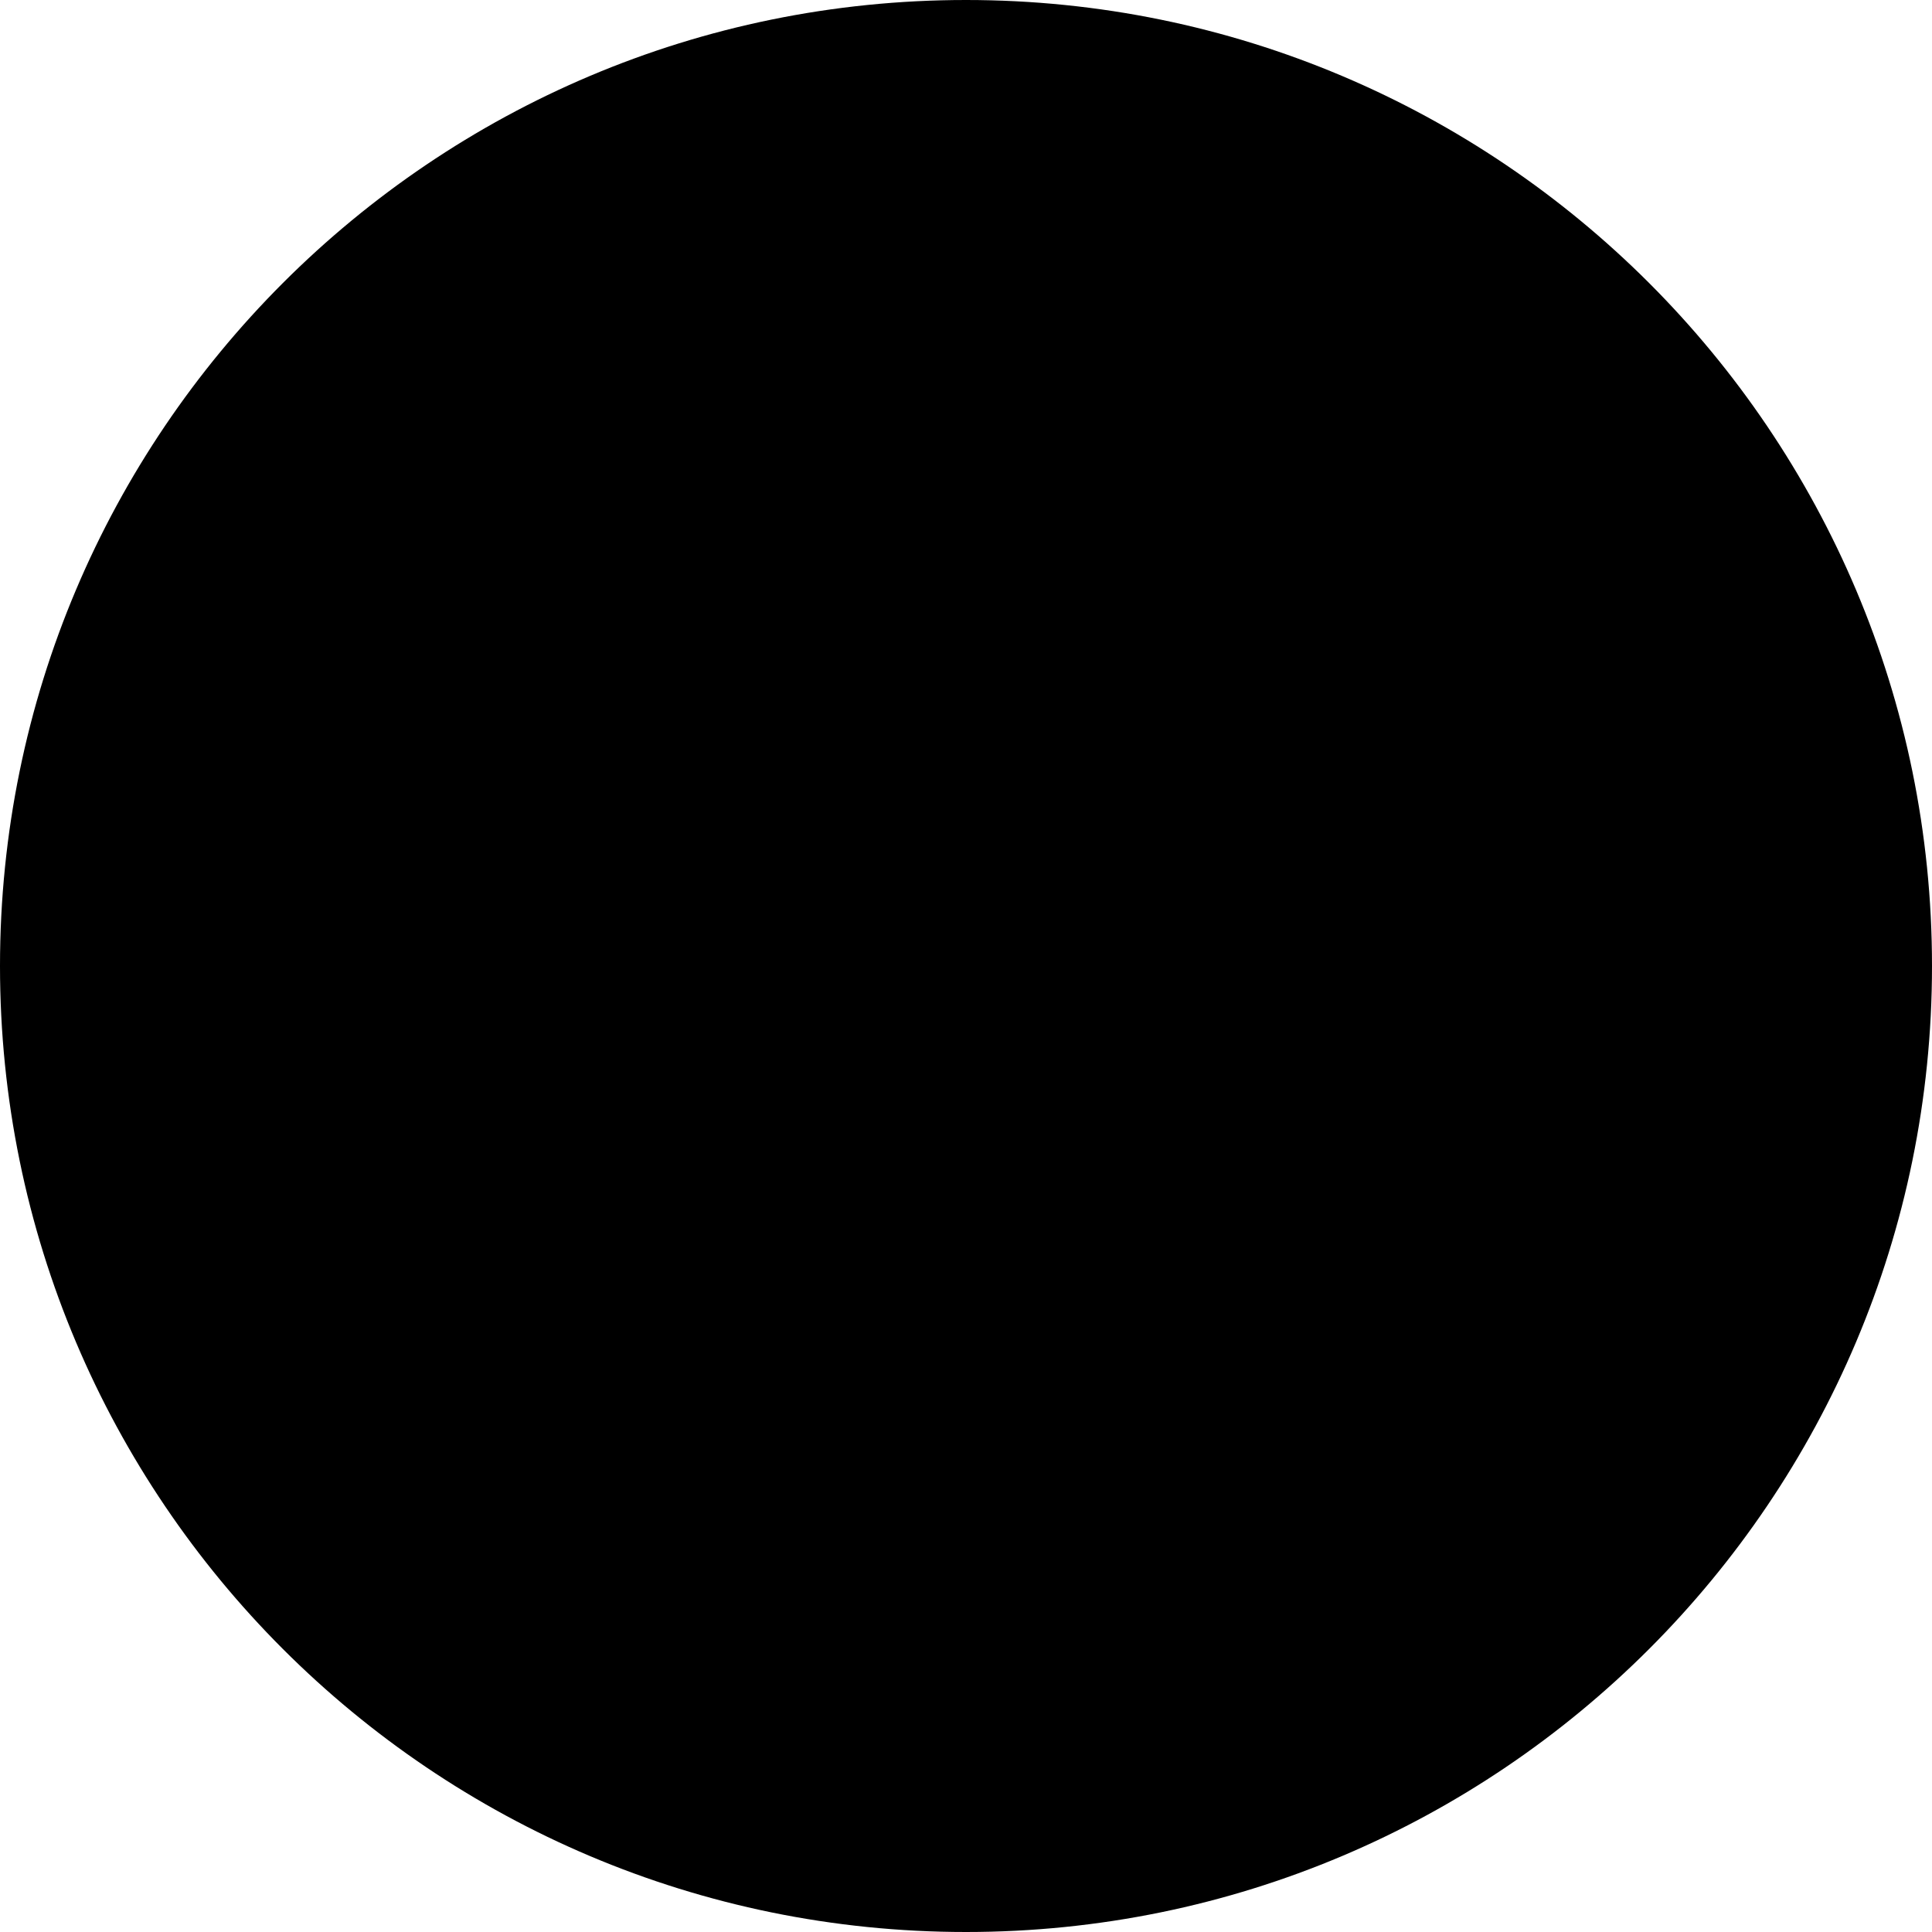
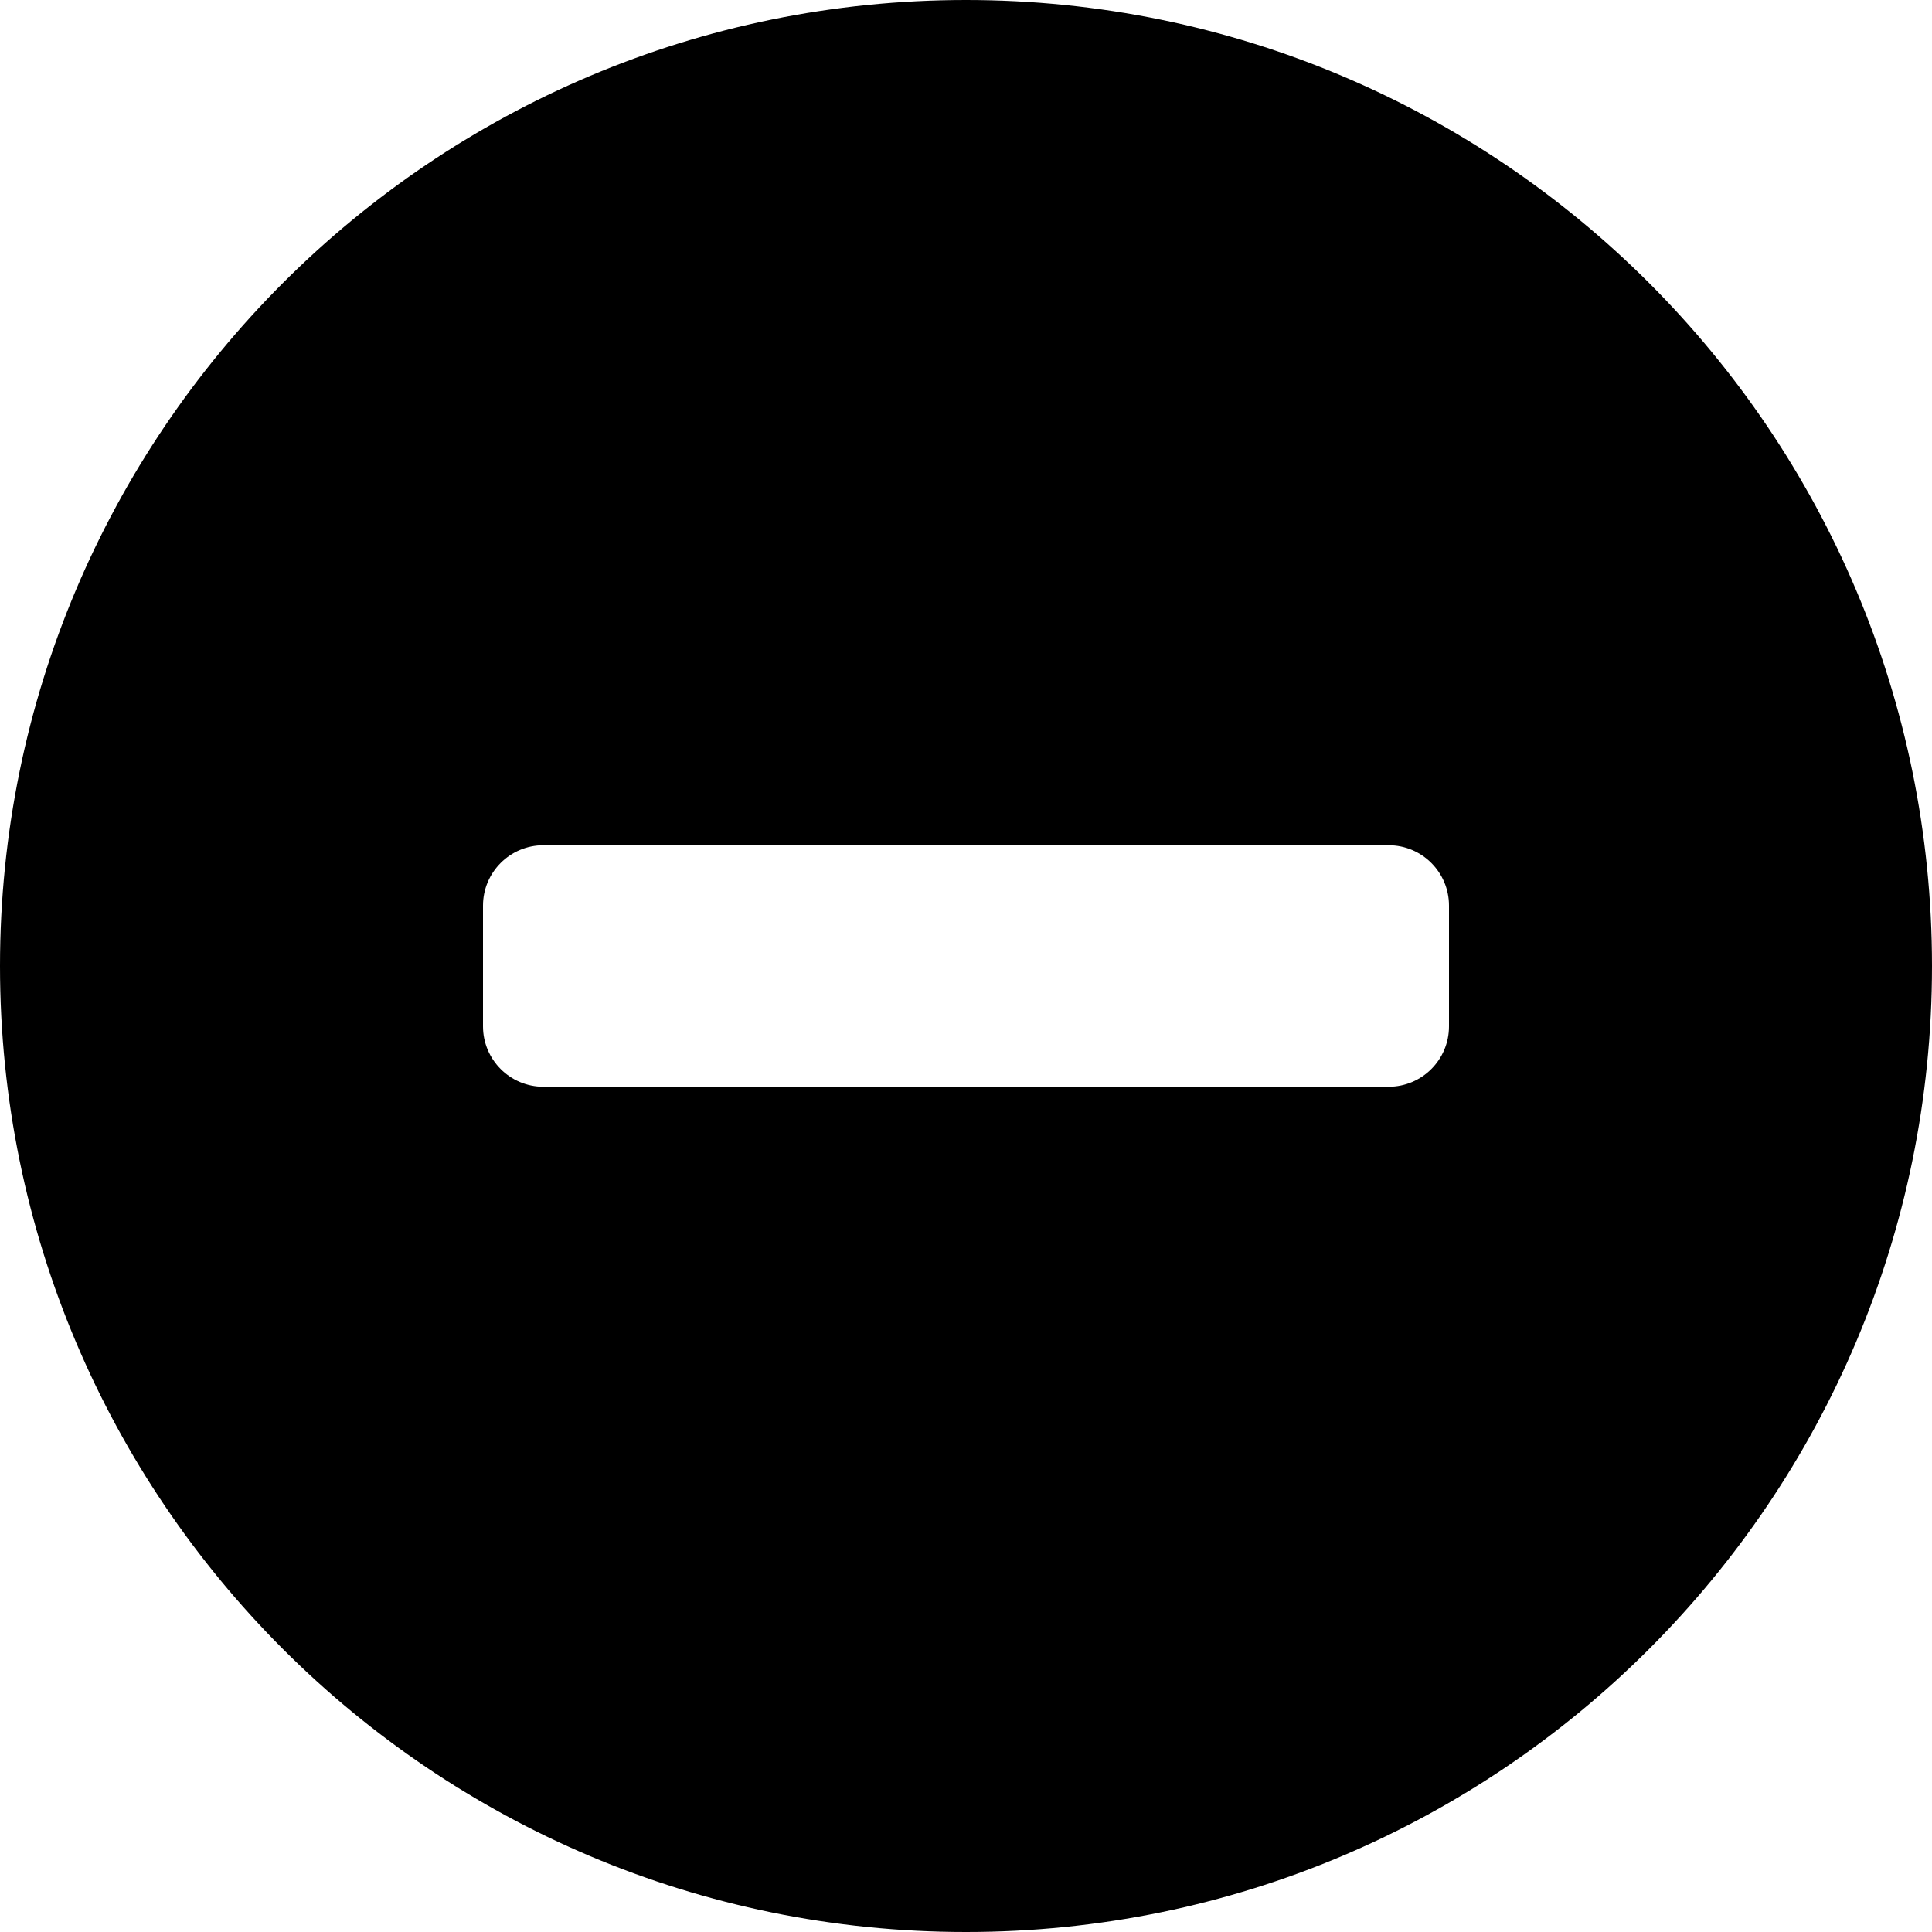
<svg xmlns="http://www.w3.org/2000/svg" viewBox="0 0 16 16">
  <g id="mpa-minus--filled">
-     <path fillrule="evenodd" cliprule="evenodd" d="M8 16C12.418 16 16 12.418 16 8C16 3.582 12.418 0 8 0C3.582 0 0 3.582 0 8C0 12.418 3.582 16 8 16ZM4.5 7C4.224 7 4 7.224 4 7.5V8.5C4 8.776 4.224 9 4.5 9H11.5C11.776 9 12 8.776 12 8.5V7.5C12 7.224 11.776 7 11.5 7L4.5 7Z" fill="#000000" />
+     <path fill-rule="evenodd" clip-rule="evenodd" d="M8 16C12.418 16 16 12.418 16 8C16 3.582 12.418 0 8 0C3.582 0 0 3.582 0 8C0 12.418 3.582 16 8 16ZM4.5 7C4.224 7 4 7.224 4 7.5V8.5C4 8.776 4.224 9 4.5 9H11.5C11.776 9 12 8.776 12 8.5V7.5C12 7.224 11.776 7 11.5 7L4.5 7Z" fill="#000000" />
  </g>
</svg>
